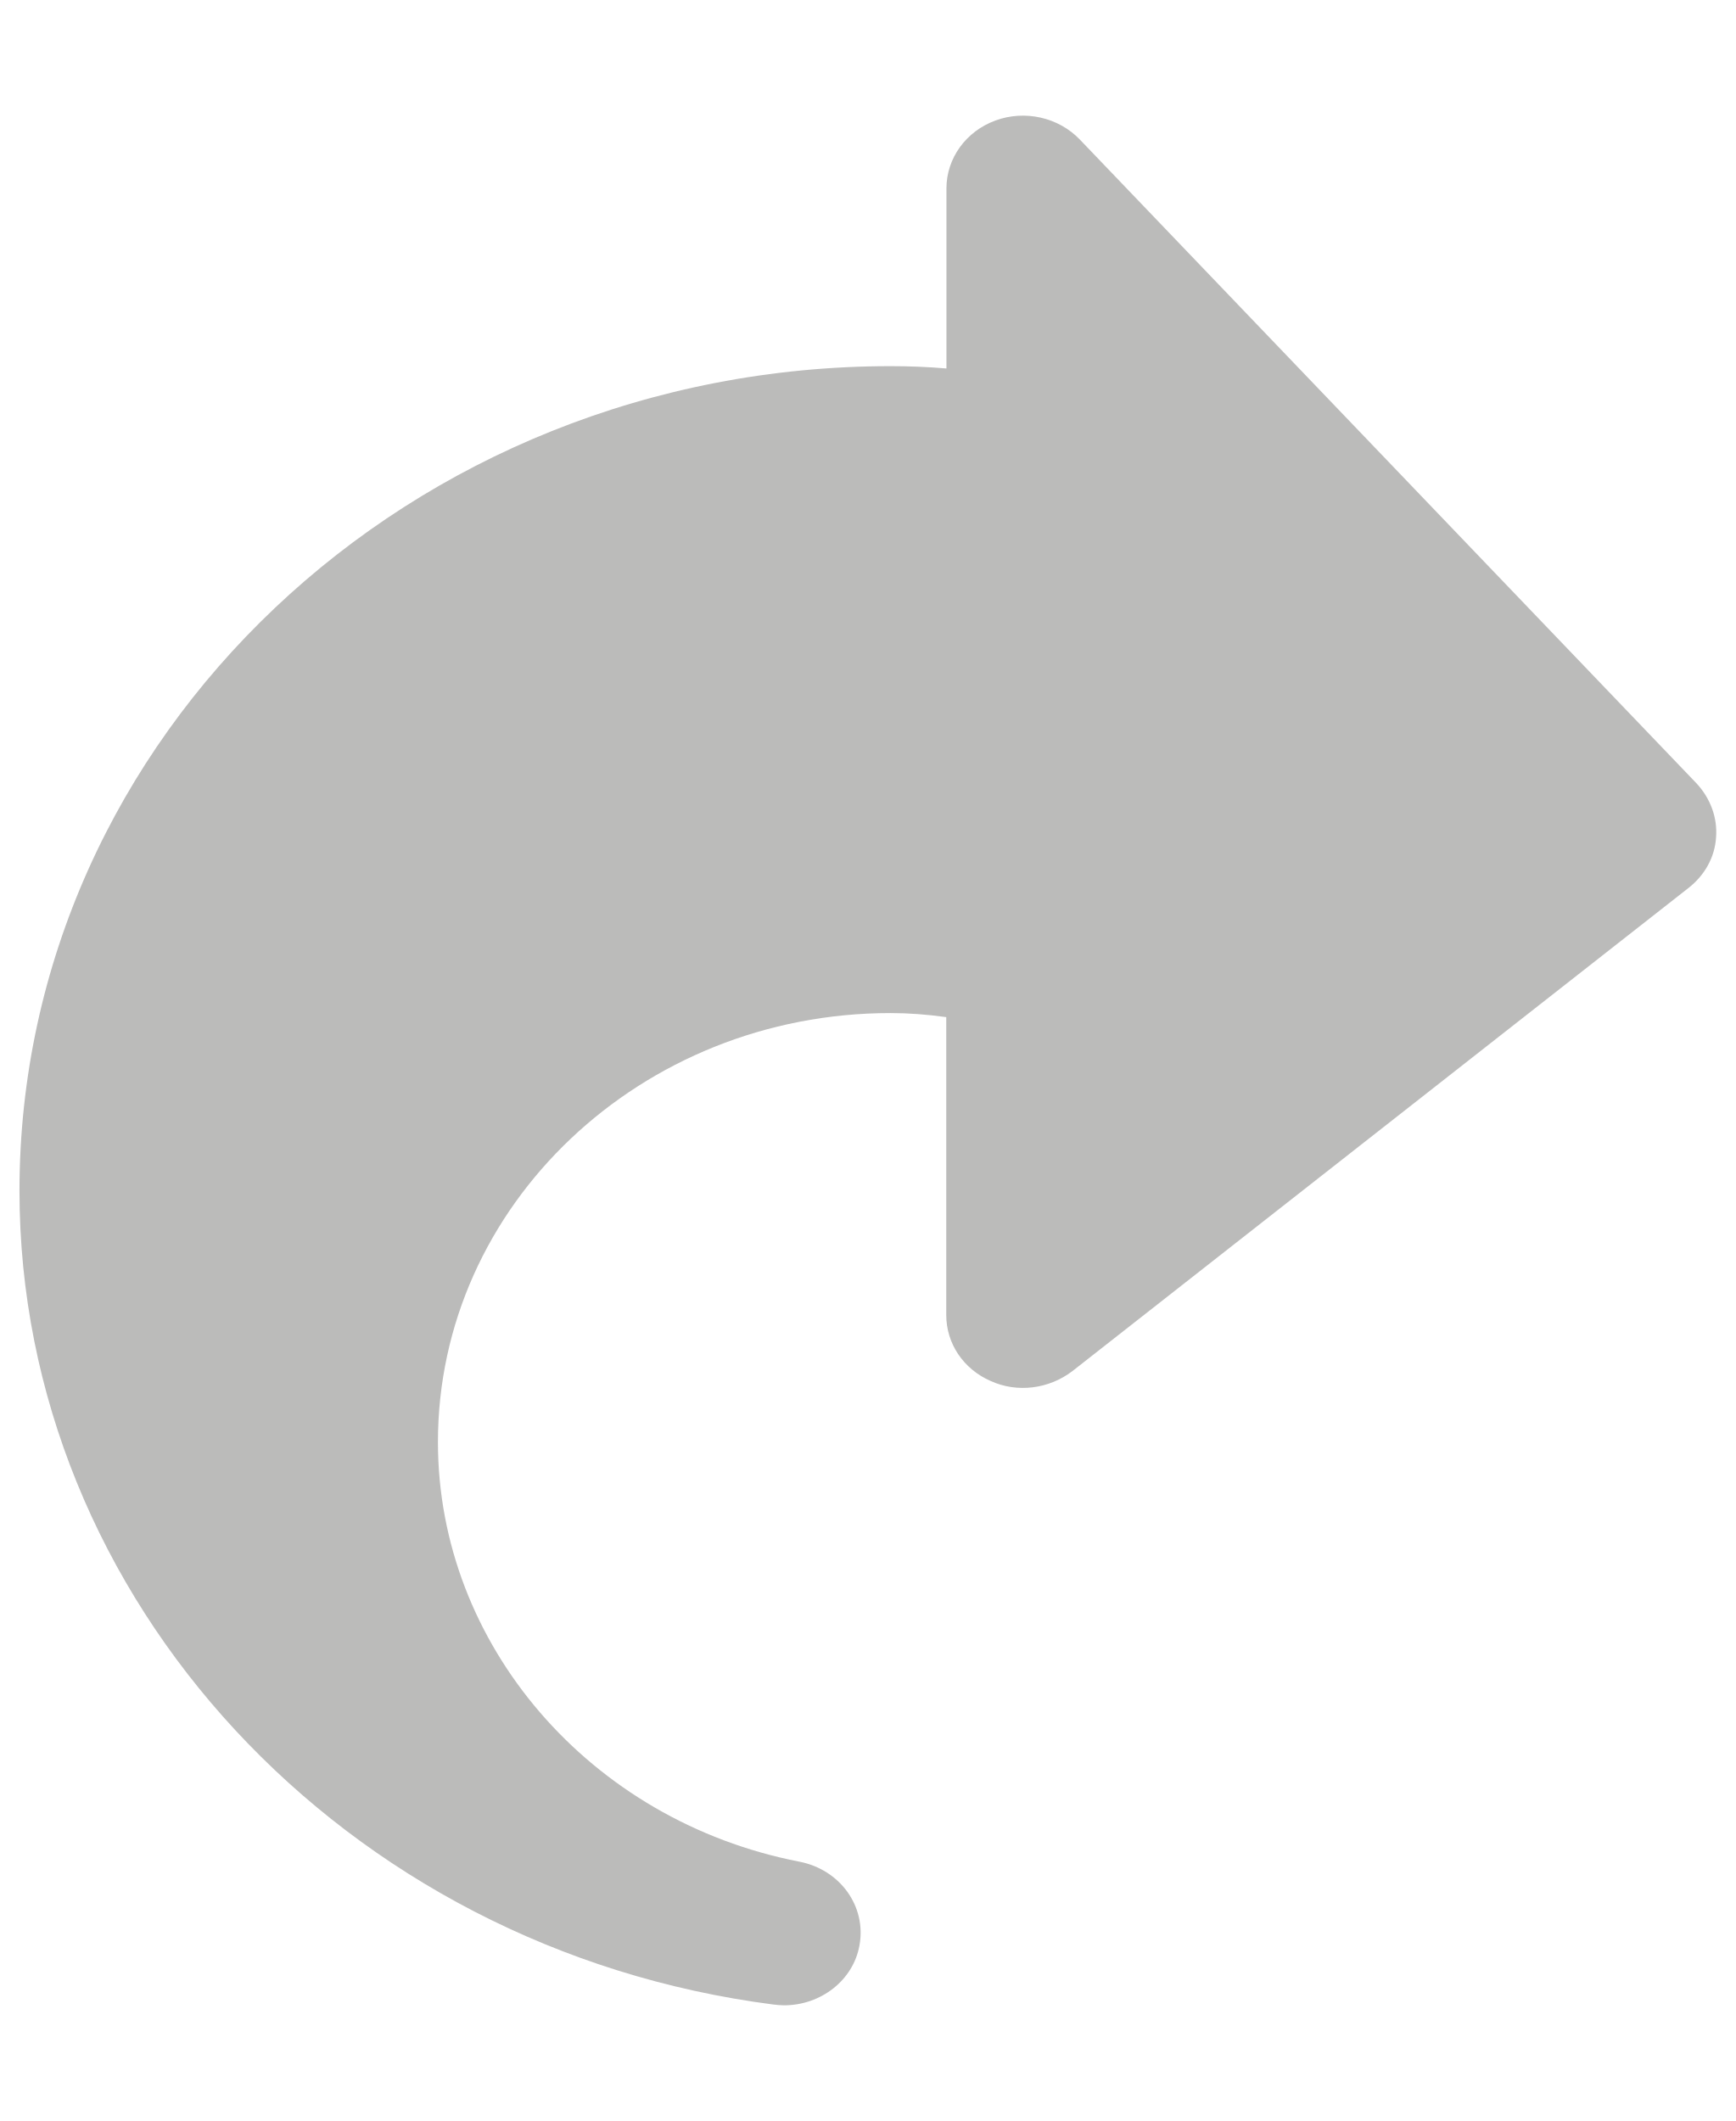
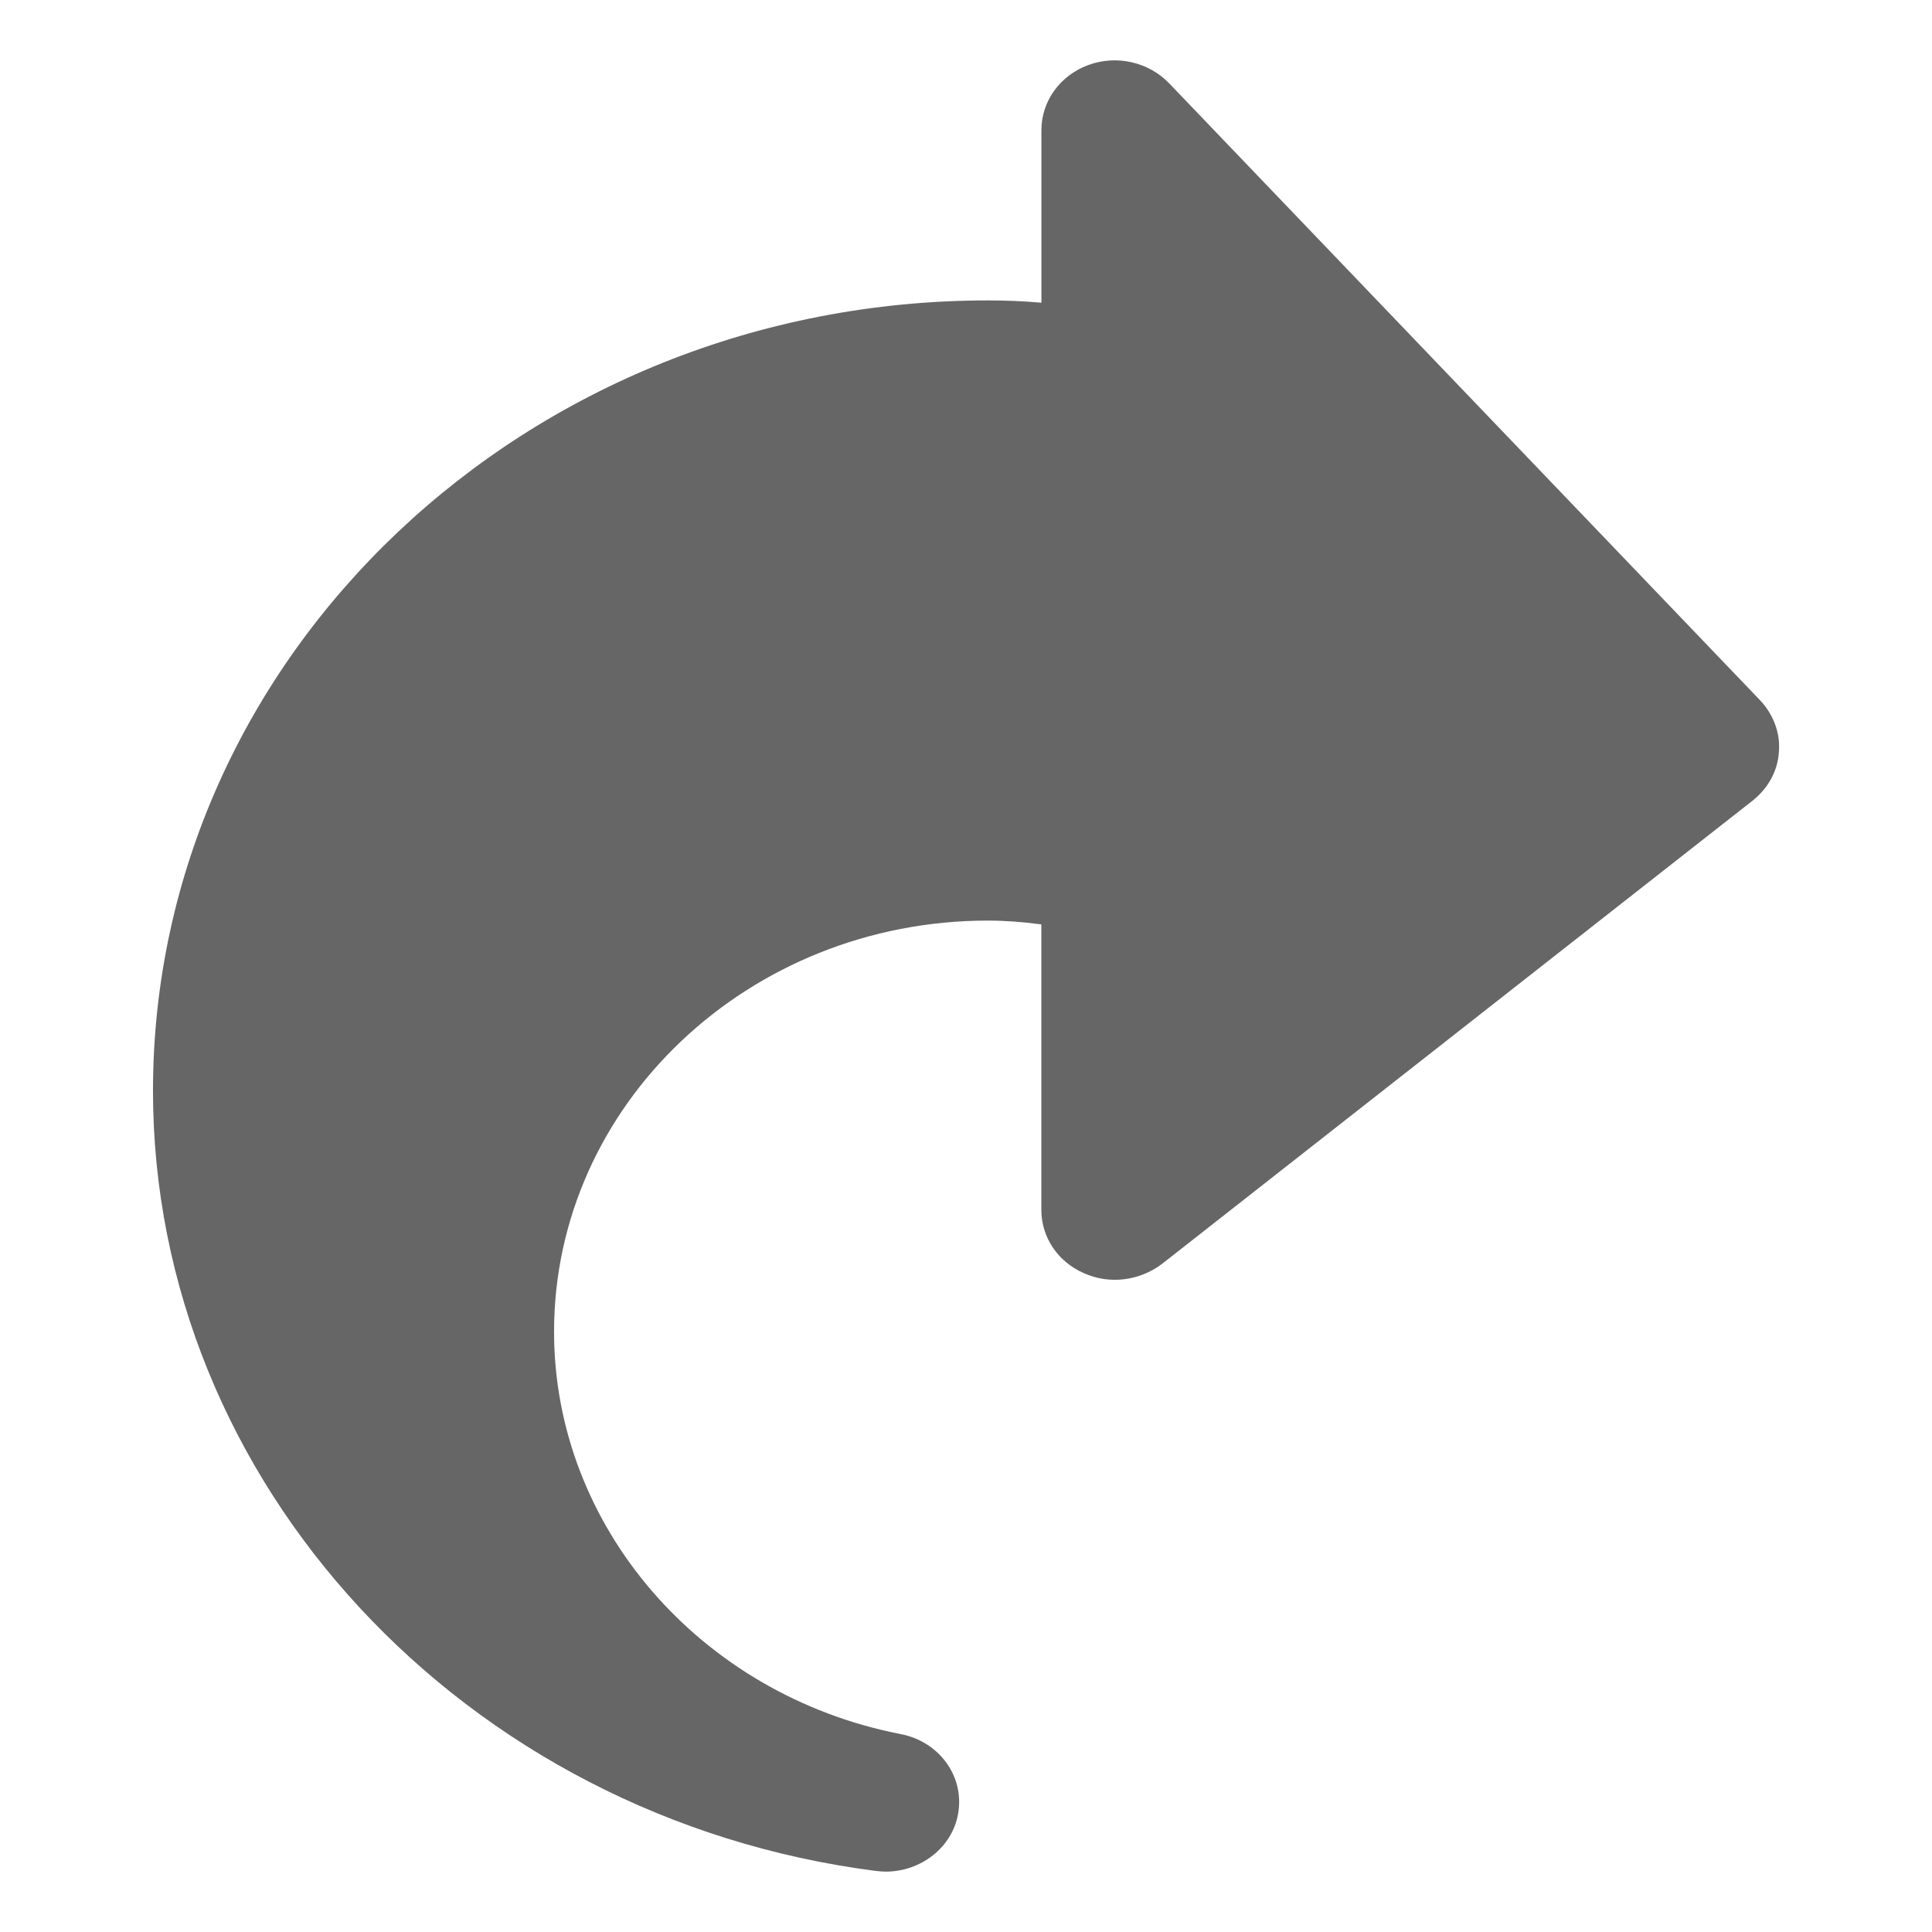
- <svg xmlns="http://www.w3.org/2000/svg" version="1.1" id="Layer_1" x="0px" y="0px" width="9px" height="11px" viewBox="0 0 9 11" enable-background="new 0 0 9 11" xml:space="preserve">
+ <svg xmlns="http://www.w3.org/2000/svg" version="1.1" id="Layer_1" x="0px" y="0px" width="32px" height="32px" viewBox="0 0 32 32" enable-background="new 0 0 32 32" xml:space="preserve">
  <g>
    <g>
-       <path fill="#BBBBBA" d="M4.066,10.4c-0.018,0-0.036-0.002-0.055-0.004c-2.229-0.287-3.91-2.101-3.91-4.22    c0-2.359,2.026-4.277,4.518-4.277c0.099,0,0.195,0.004,0.289,0.012V0.977c0-0.156,0.101-0.296,0.254-0.352    C5.314,0.569,5.489,0.608,5.6,0.724l3.197,3.338c0.072,0.077,0.11,0.178,0.102,0.28c-0.006,0.104-0.06,0.199-0.144,0.264    L5.561,7.111C5.439,7.204,5.275,7.225,5.137,7.162C4.995,7.1,4.907,6.967,4.907,6.82V5.275C4.805,5.261,4.711,5.254,4.618,5.254    c-1.294,0-2.347,0.997-2.347,2.225c0,1.051,0.789,1.965,1.874,2.176c0.211,0.041,0.349,0.231,0.312,0.434    C4.425,10.27,4.257,10.4,4.066,10.4z" />
+       <path fill="#666666" d="M14.669,31c-0.055,0-0.111-0.006-0.167-0.012C7.68,30.109,2.534,24.556,2.534,18.068    c0-7.221,6.202-13.092,13.83-13.092c0.303,0,0.596,0.012,0.885,0.038V2.155c0-0.479,0.309-0.906,0.777-1.078    c0.467-0.172,0.998-0.052,1.34,0.304l9.787,10.218c0.221,0.235,0.338,0.545,0.311,0.855c-0.018,0.318-0.184,0.61-0.439,0.81    l-9.777,7.669c-0.371,0.282-0.873,0.347-1.297,0.154c-0.435-0.19-0.703-0.599-0.703-1.047v-4.729    c-0.312-0.042-0.602-0.063-0.886-0.063c-3.961,0-7.185,3.052-7.185,6.81c0,3.22,2.415,6.014,5.736,6.663    c0.646,0.122,1.069,0.705,0.955,1.327C15.769,30.6,15.254,31,14.669,31z" />
    </g>
  </g>
</svg>
